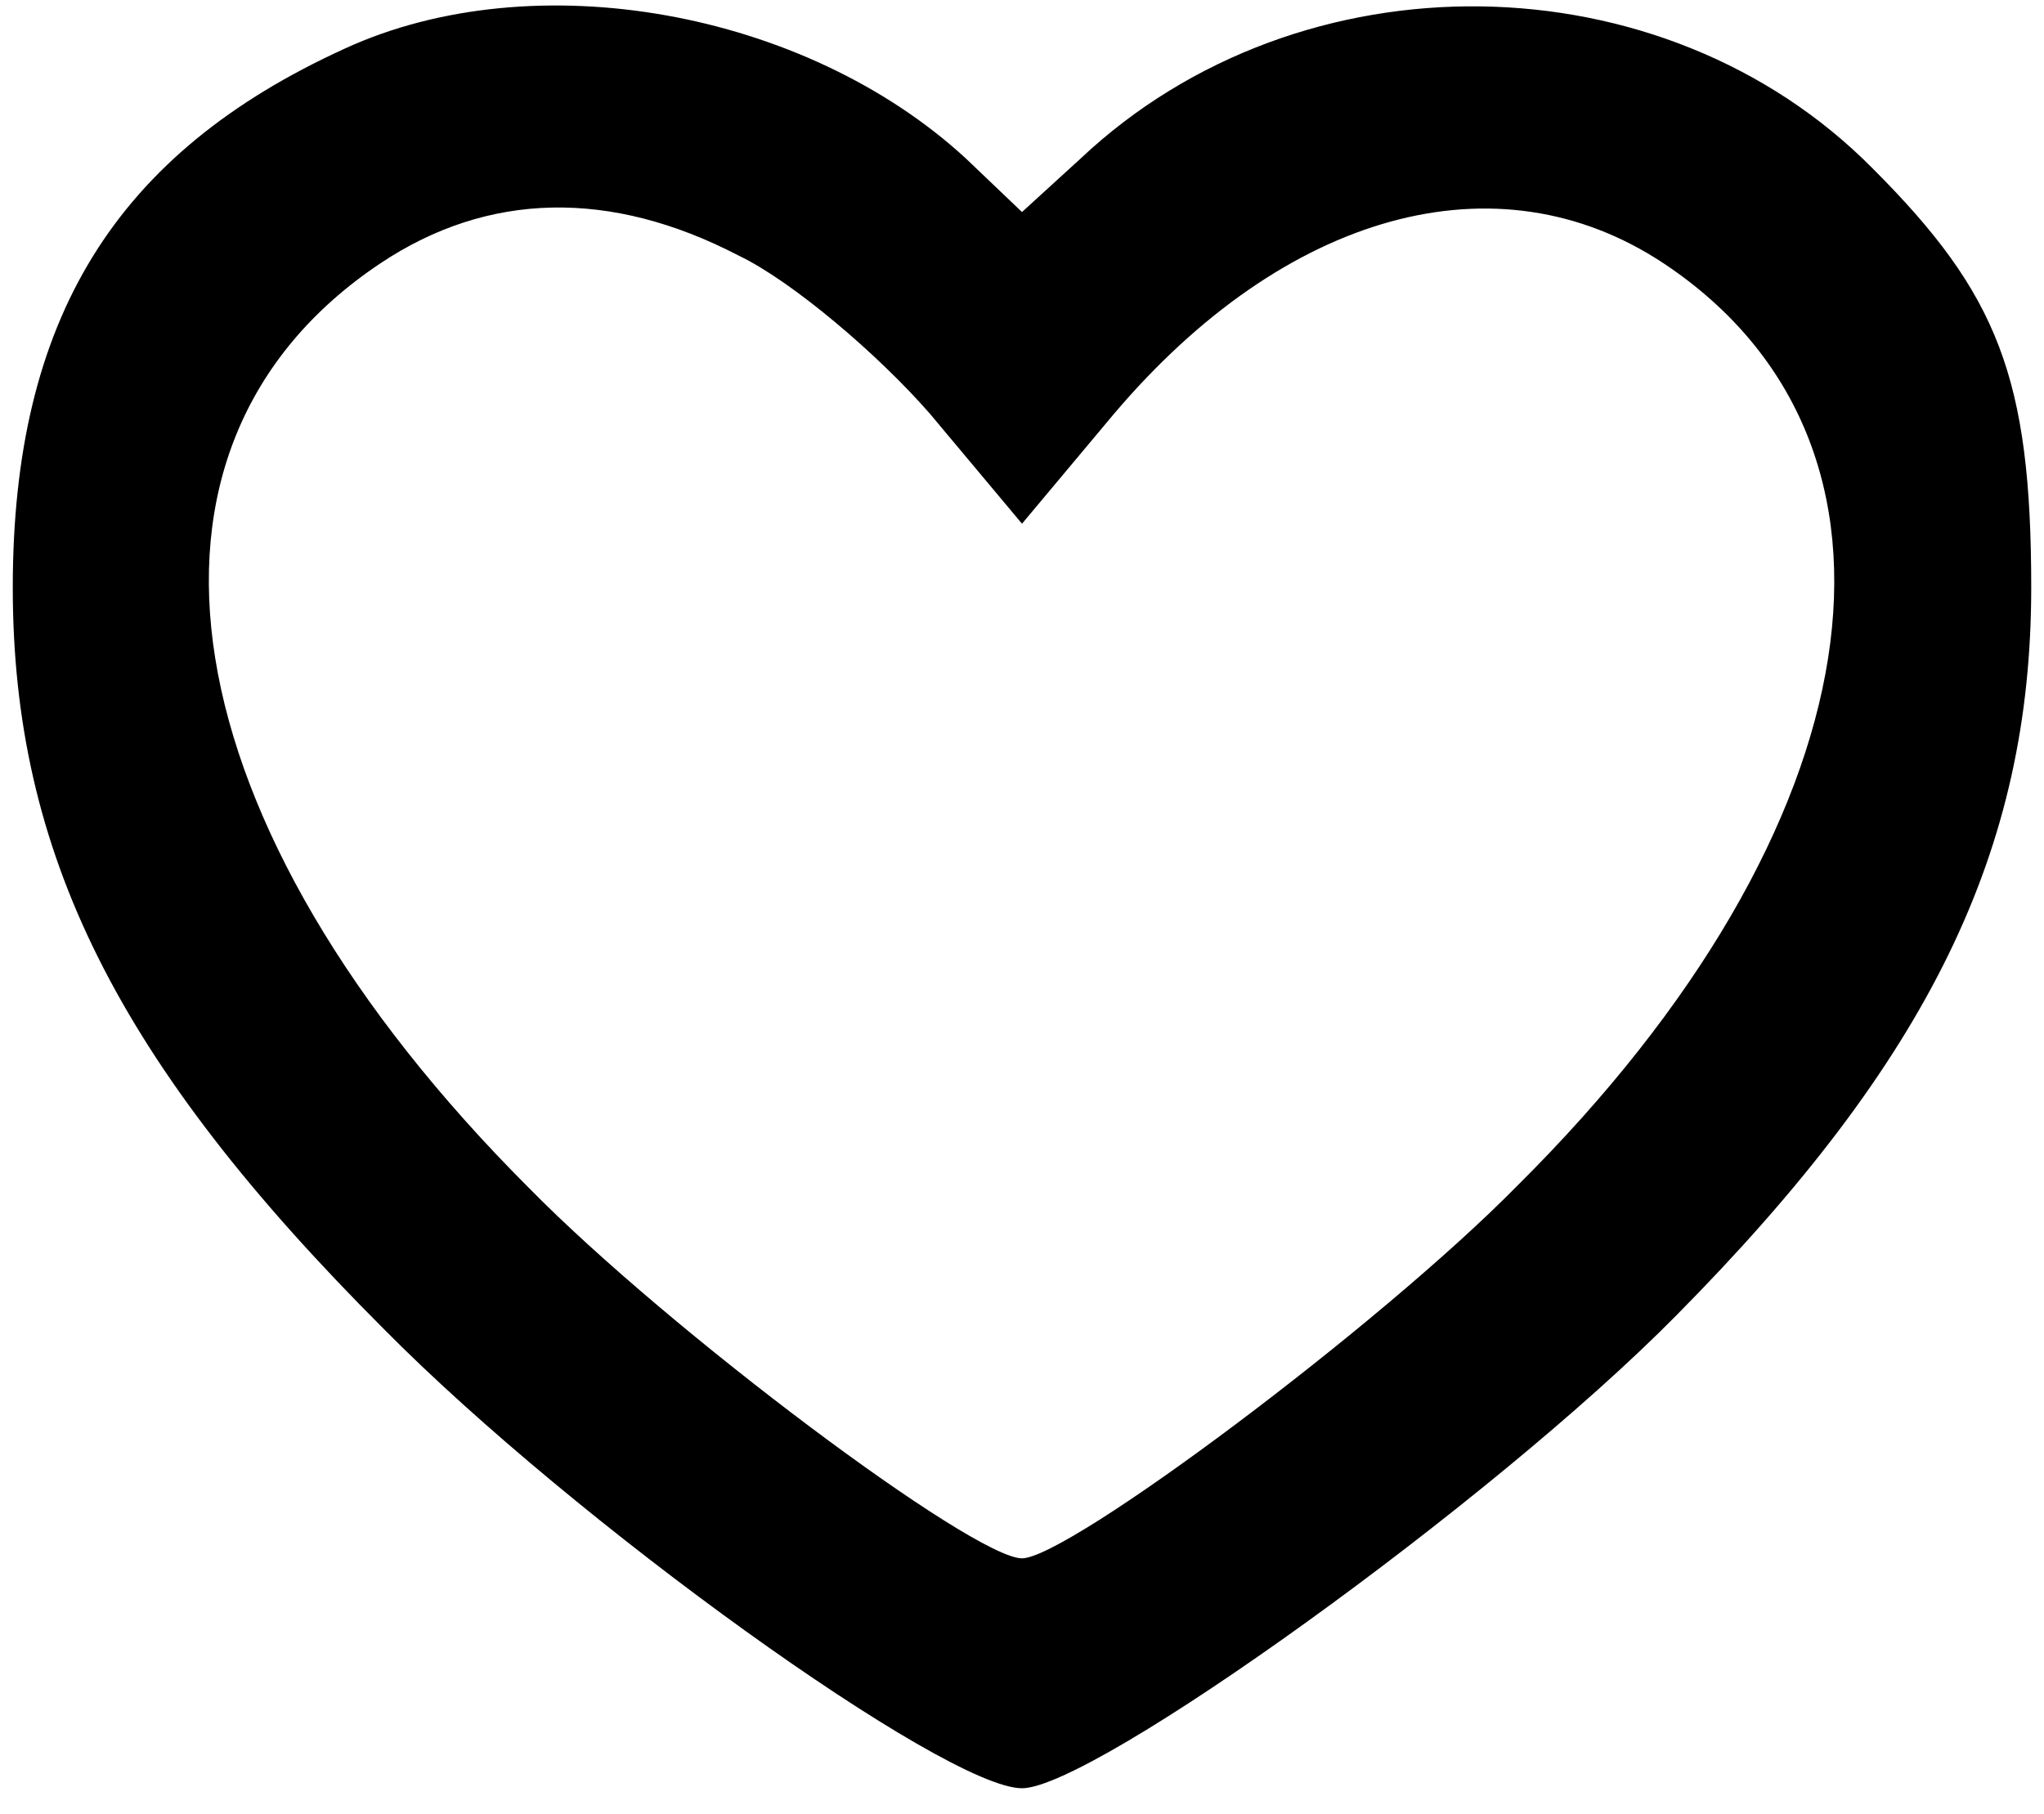
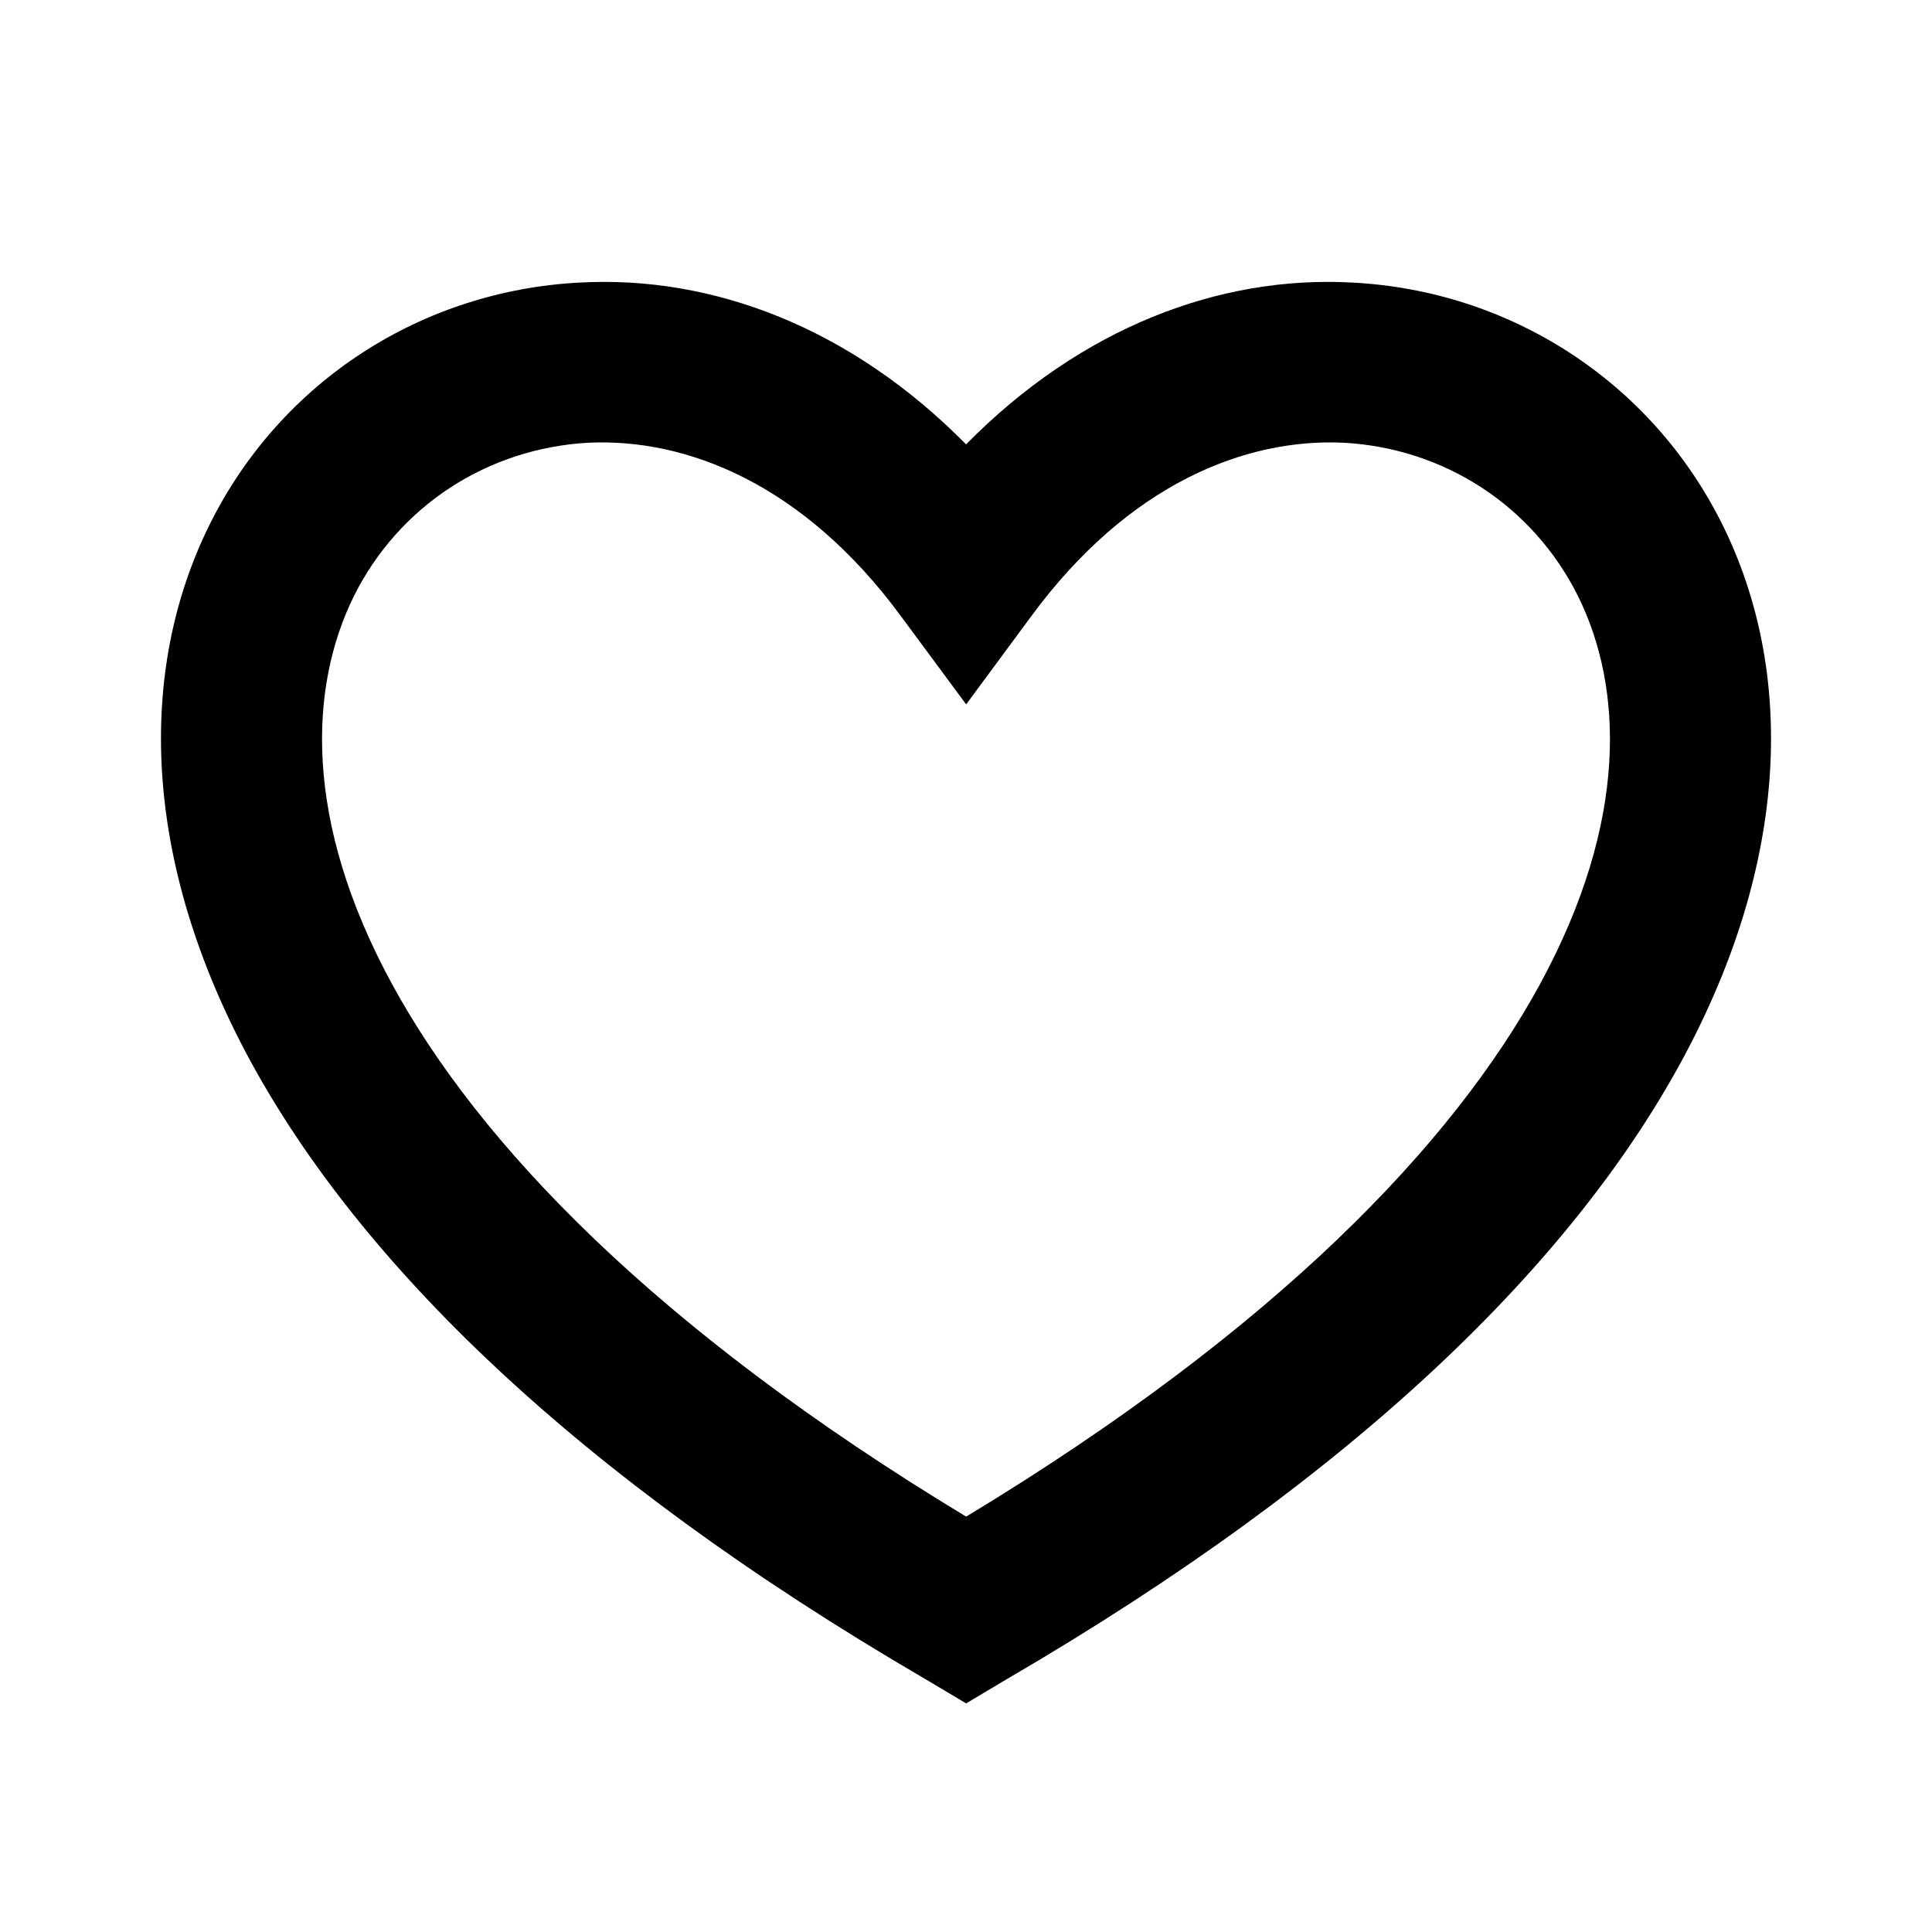
- <svg xmlns="http://www.w3.org/2000/svg" version="1.0" width="80pt" height="71pt" viewBox="0 0 80 71" preserveAspectRatio="xMidYMid meet">
-   <g transform="translate(0,71) scale(0.1,-0.1)" fill="currentColor" stroke="none">
-     <path d="M135 691 c-90 -41 -130 -106 -130 -211 0 -104 41 -186 145 -290 75 -76 220 -180 250 -180 28 0 184 112 256 185 99 100 139 182 139 285 0 82 -13 115 -62 164 -82 83 -224 85 -310 4 l-23 -21 -22 21 c-63 58 -169 77 -243 43z m154 -81 c21 -10 55 -39 75 -62 l36 -43 36 43 c67 79 150 102 215 59 107 -71 84 -221 -57 -361 -54 -55 -176 -146 -194 -146 -19 0 -138 89 -193 145 -142 142 -166 290 -58 362 42 28 90 29 140 3z" />
+ <svg viewBox="0 0 24 24">
+   <g fill="currentColor">
+     <path d="M16.697 5.5c-1.222-.06-2.679.51-3.89 2.16l-.805 1.09-.806-1.09C9.984 6.01 8.526 5.44 7.304 5.5c-1.243.07-2.349.78-2.91 1.91-.552 1.12-.633 2.78.479 4.82 1.074 1.97 3.257 4.27 7.129 6.61 3.87-2.34 6.052-4.64 7.126-6.61 1.111-2.04 1.03-3.7.477-4.82-.561-1.13-1.666-1.84-2.908-1.91zm4.187 7.69c-1.351 2.48-4.001 5.12-8.379 7.67l-.503.3-.504-.3c-4.379-2.55-7.029-5.19-8.382-7.67-1.36-2.5-1.41-4.86-.514-6.67.887-1.79 2.647-2.91 4.601-3.01 1.651-.09 3.368.56 4.798 2.01 1.429-1.45 3.146-2.1 4.796-2.01 1.954.1 3.714 1.22 4.601 3.01.896 1.81.846 4.17-.514 6.67z" />
  </g>
</svg>
